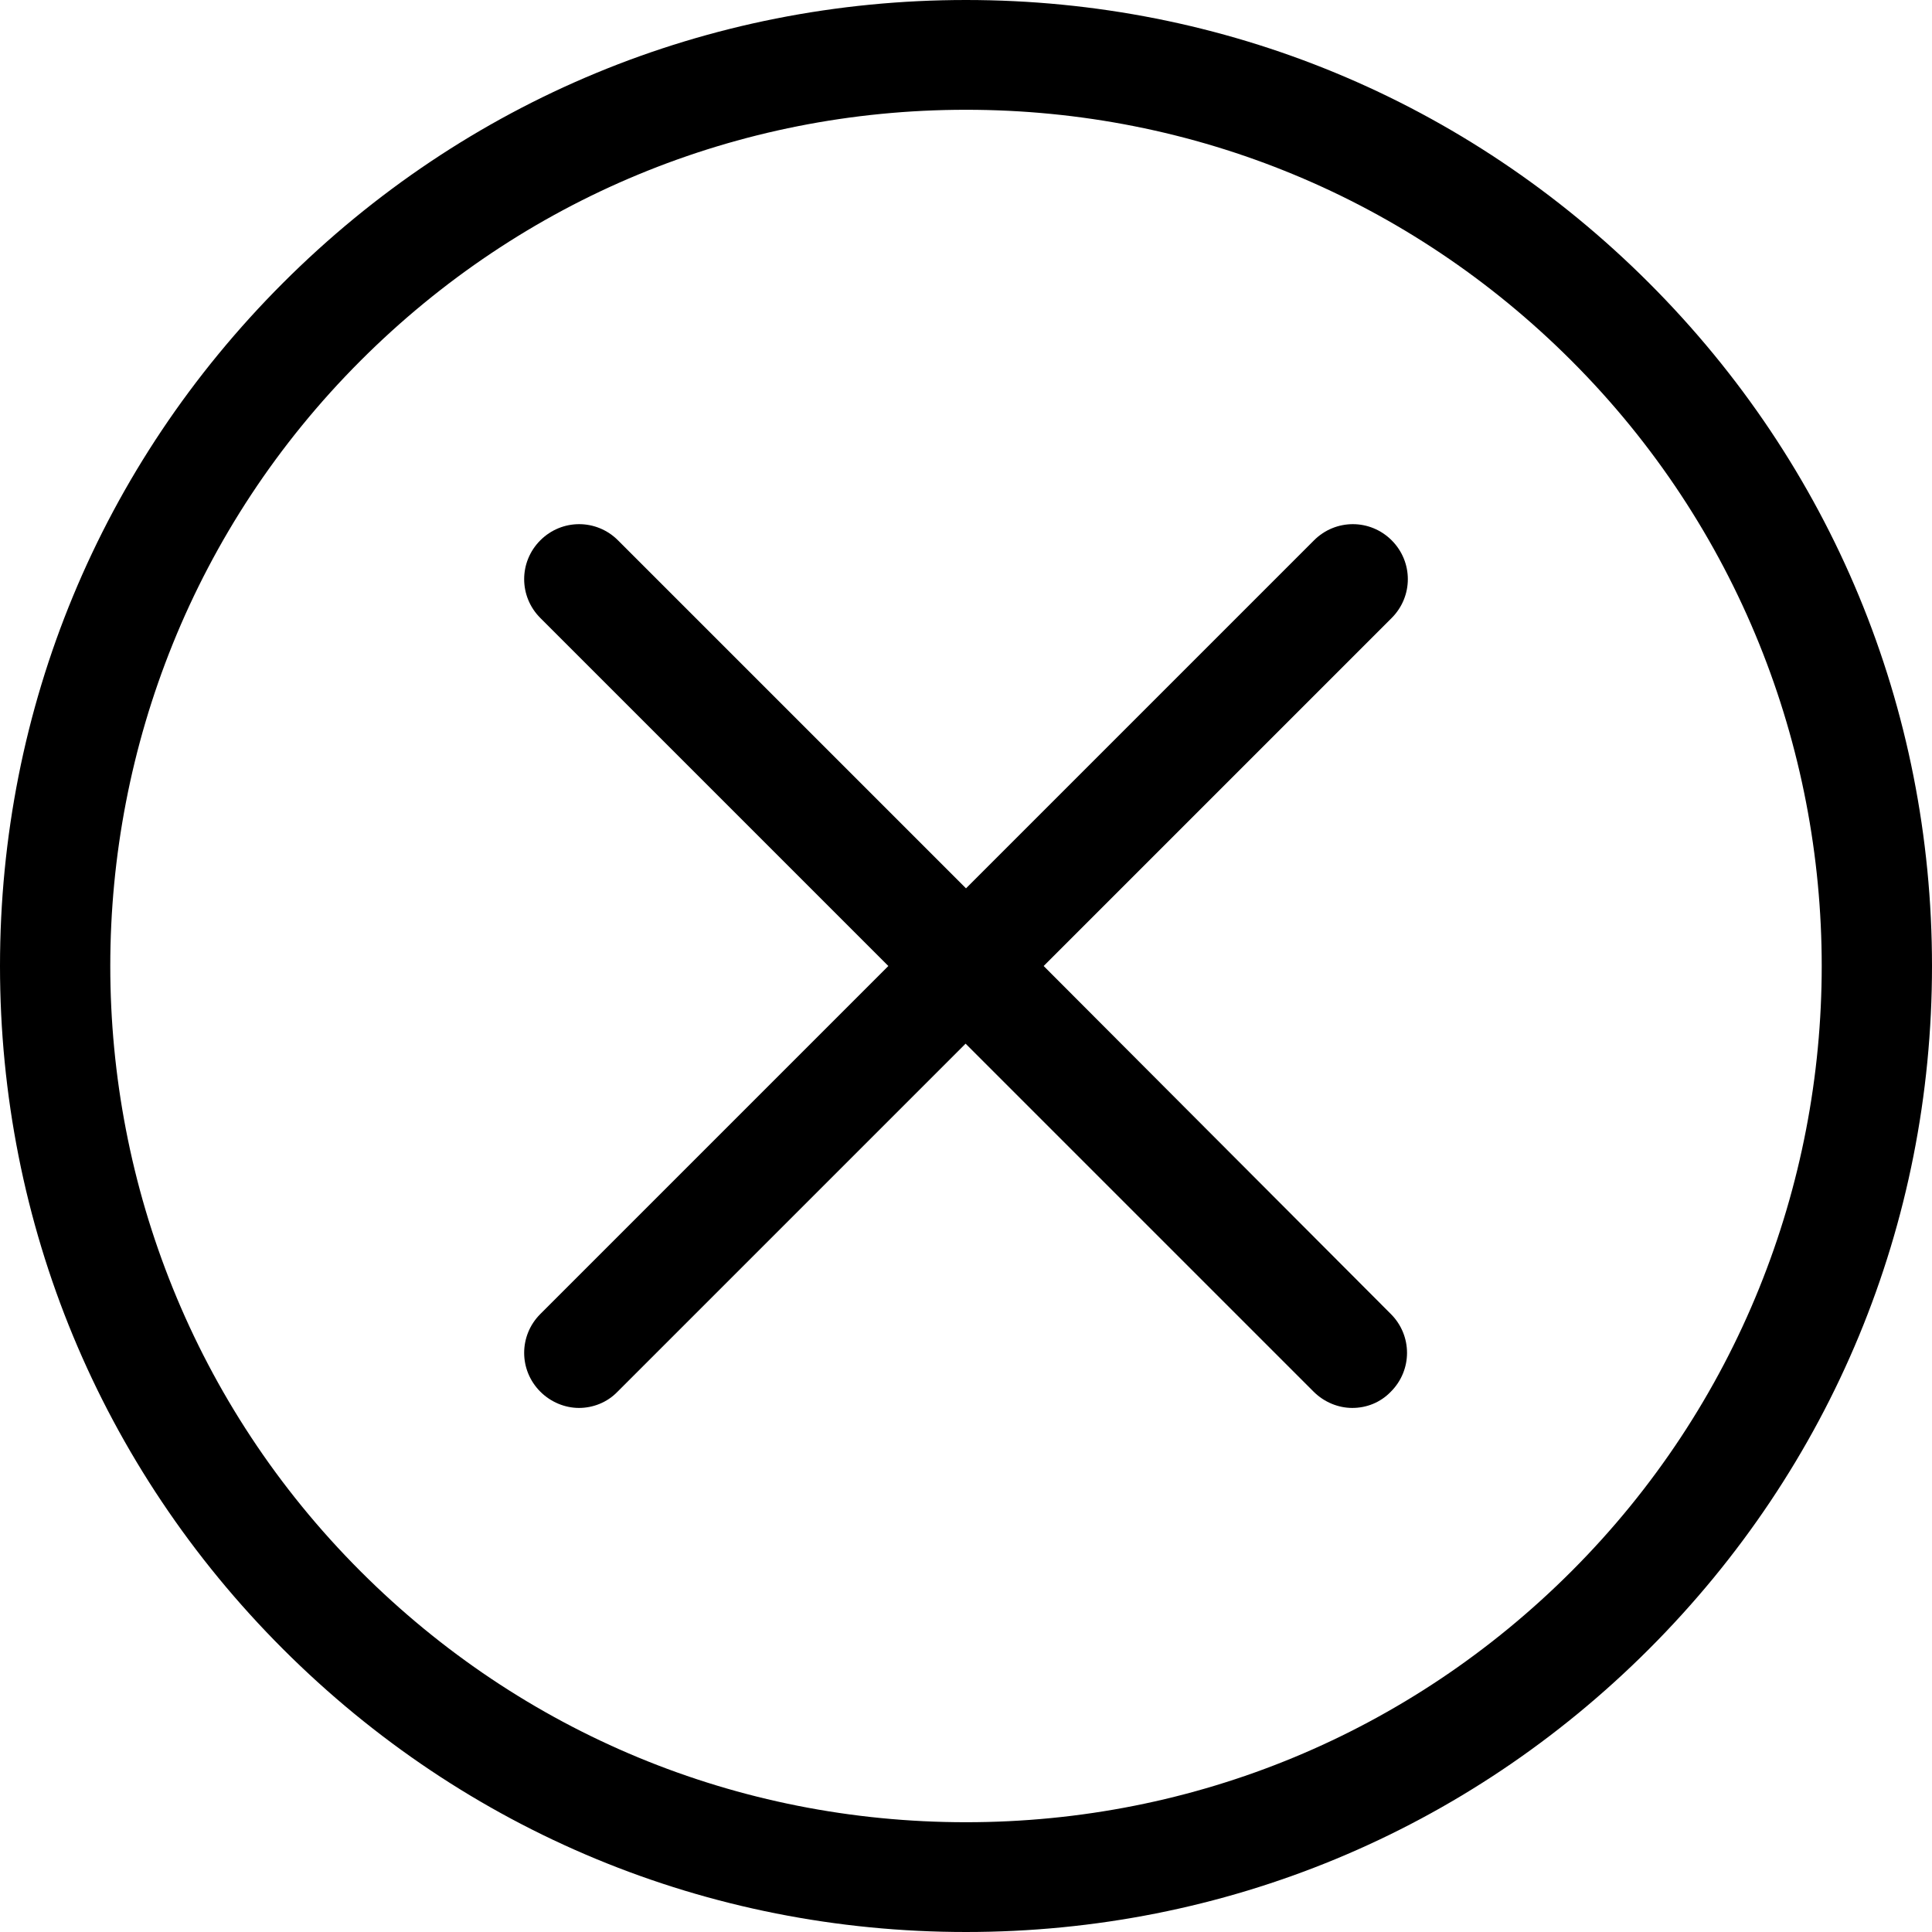
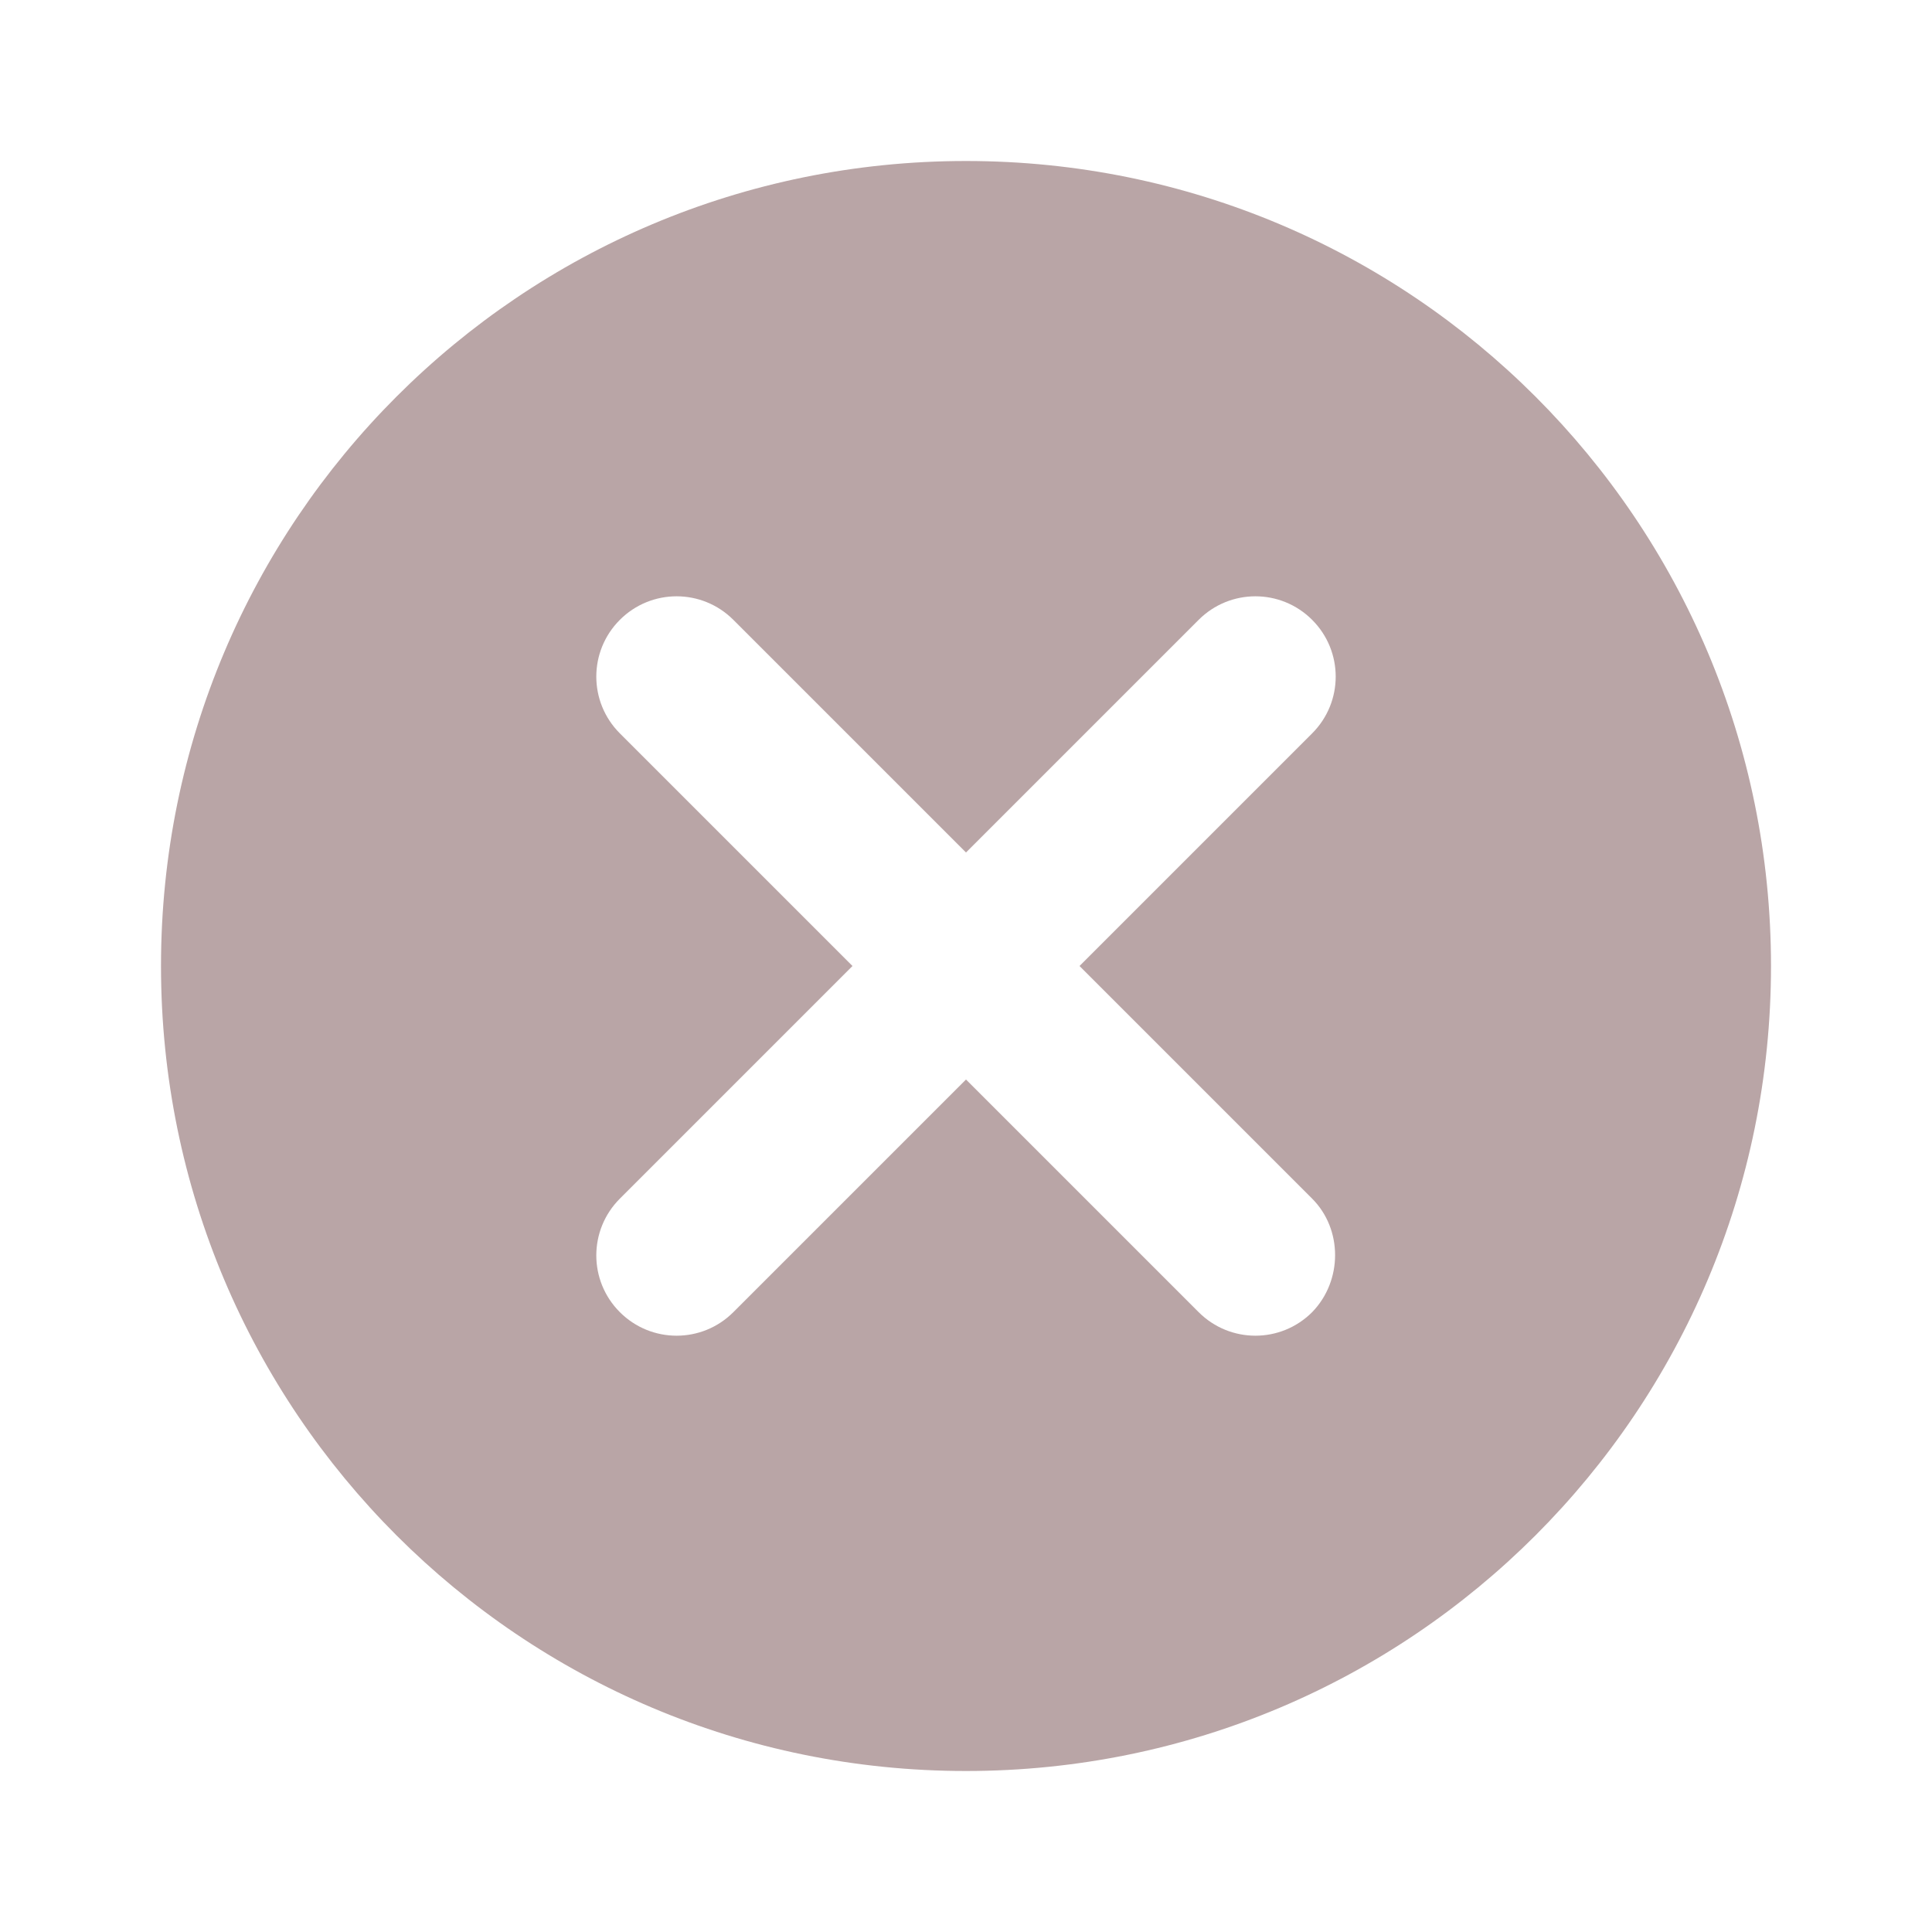
- <svg xmlns="http://www.w3.org/2000/svg" version="1.1" id="Capa_1" x="0px" y="0px" viewBox="0 0 475.2 475.2" style="enable-background:new 0 0 475.2 475.2;" xml:space="preserve">
-   <g>
-     <g>
-       <path d="M405.6,69.6C360.7,24.7,301.1,0,237.6,0s-123.1,24.7-168,69.6S0,174.1,0,237.6s24.7,123.1,69.6,168s104.5,69.6,168,69.6    s123.1-24.7,168-69.6s69.6-104.5,69.6-168S450.5,114.5,405.6,69.6z M386.5,386.5c-39.8,39.8-92.7,61.7-148.9,61.7    s-109.1-21.9-148.9-61.7c-82.1-82.1-82.1-215.7,0-297.8C128.5,48.9,181.4,27,237.6,27s109.1,21.9,148.9,61.7    C468.6,170.8,468.6,304.4,386.5,386.5z" />
-       <path d="M342.3,132.9c-5.3-5.3-13.8-5.3-19.1,0l-85.6,85.6L152,132.9c-5.3-5.3-13.8-5.3-19.1,0c-5.3,5.3-5.3,13.8,0,19.1    l85.6,85.6l-85.6,85.6c-5.3,5.3-5.3,13.8,0,19.1c2.6,2.6,6.1,4,9.5,4s6.9-1.3,9.5-4l85.6-85.6l85.6,85.6c2.6,2.6,6.1,4,9.5,4    c3.5,0,6.9-1.3,9.5-4c5.3-5.3,5.3-13.8,0-19.1l-85.4-85.6l85.6-85.6C347.6,146.7,347.6,138.2,342.3,132.9z" />
-     </g>
-   </g>
-   <g>
- </g>
-   <g>
- </g>
-   <g>
- </g>
-   <g>
- </g>
-   <g>
- </g>
-   <g>
- </g>
-   <g>
- </g>
-   <g>
- </g>
-   <g>
- </g>
-   <g>
- </g>
-   <g>
- </g>
-   <g>
- </g>
-   <g>
- </g>
-   <g>
- </g>
-   <g>
- </g>
+ <svg xmlns="http://www.w3.org/2000/svg" viewBox="0 0 24 24" fill="#b9a5a6" width="48px" height="48px">
+   <path d="M0 0h24v24H0V0z" fill="none" opacity=".87" />
+   <path d="M12 2C6.47 2 2 6.47 2 12s4.47 10 10 10 10-4.47 10-10S17.53 2 12 2zm4.3 14.3c-.39.39-1.02.39-1.41 0L12 13.41 9.11 16.3c-.39.39-1.02.39-1.41 0-.39-.39-.39-1.02 0-1.41L10.59 12 7.7 9.11c-.39-.39-.39-1.02 0-1.41.39-.39 1.02-.39 1.41 0L12 10.59l2.89-2.89c.39-.39 1.02-.39 1.41 0 .39.39.39 1.02 0 1.41L13.41 12l2.89 2.89c.38.38.38 1.02 0 1.41z" />
</svg>
